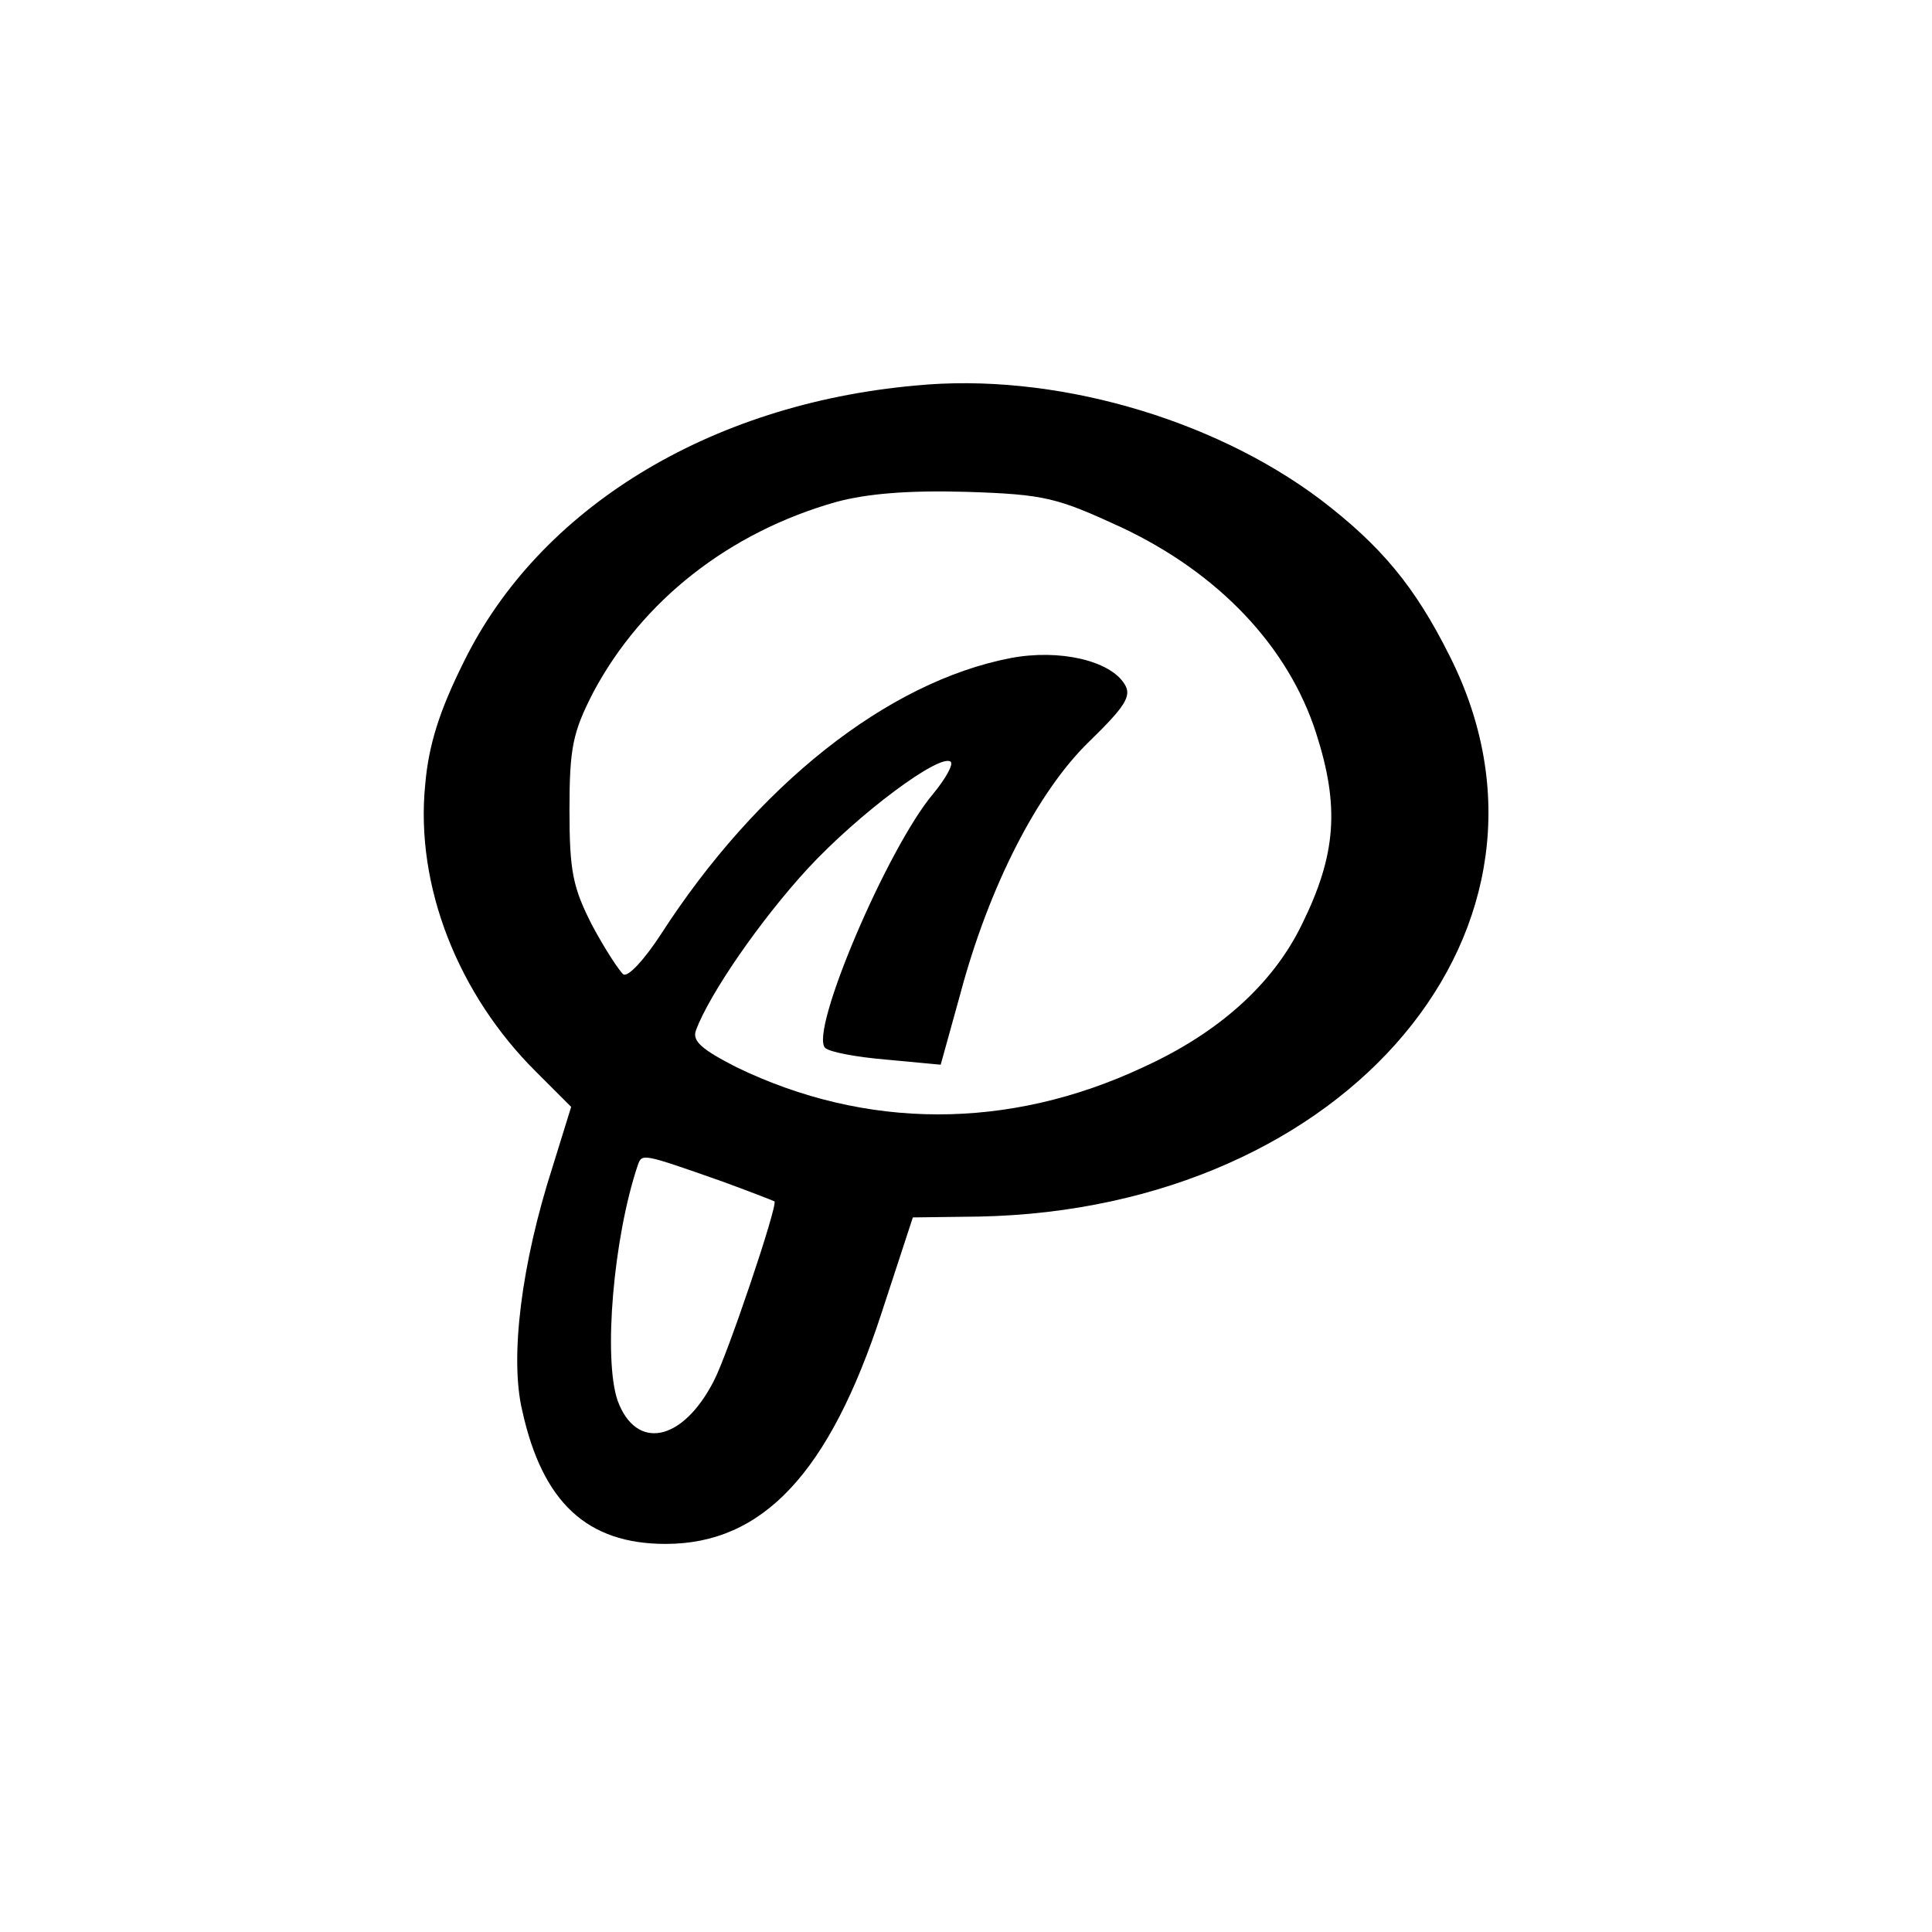
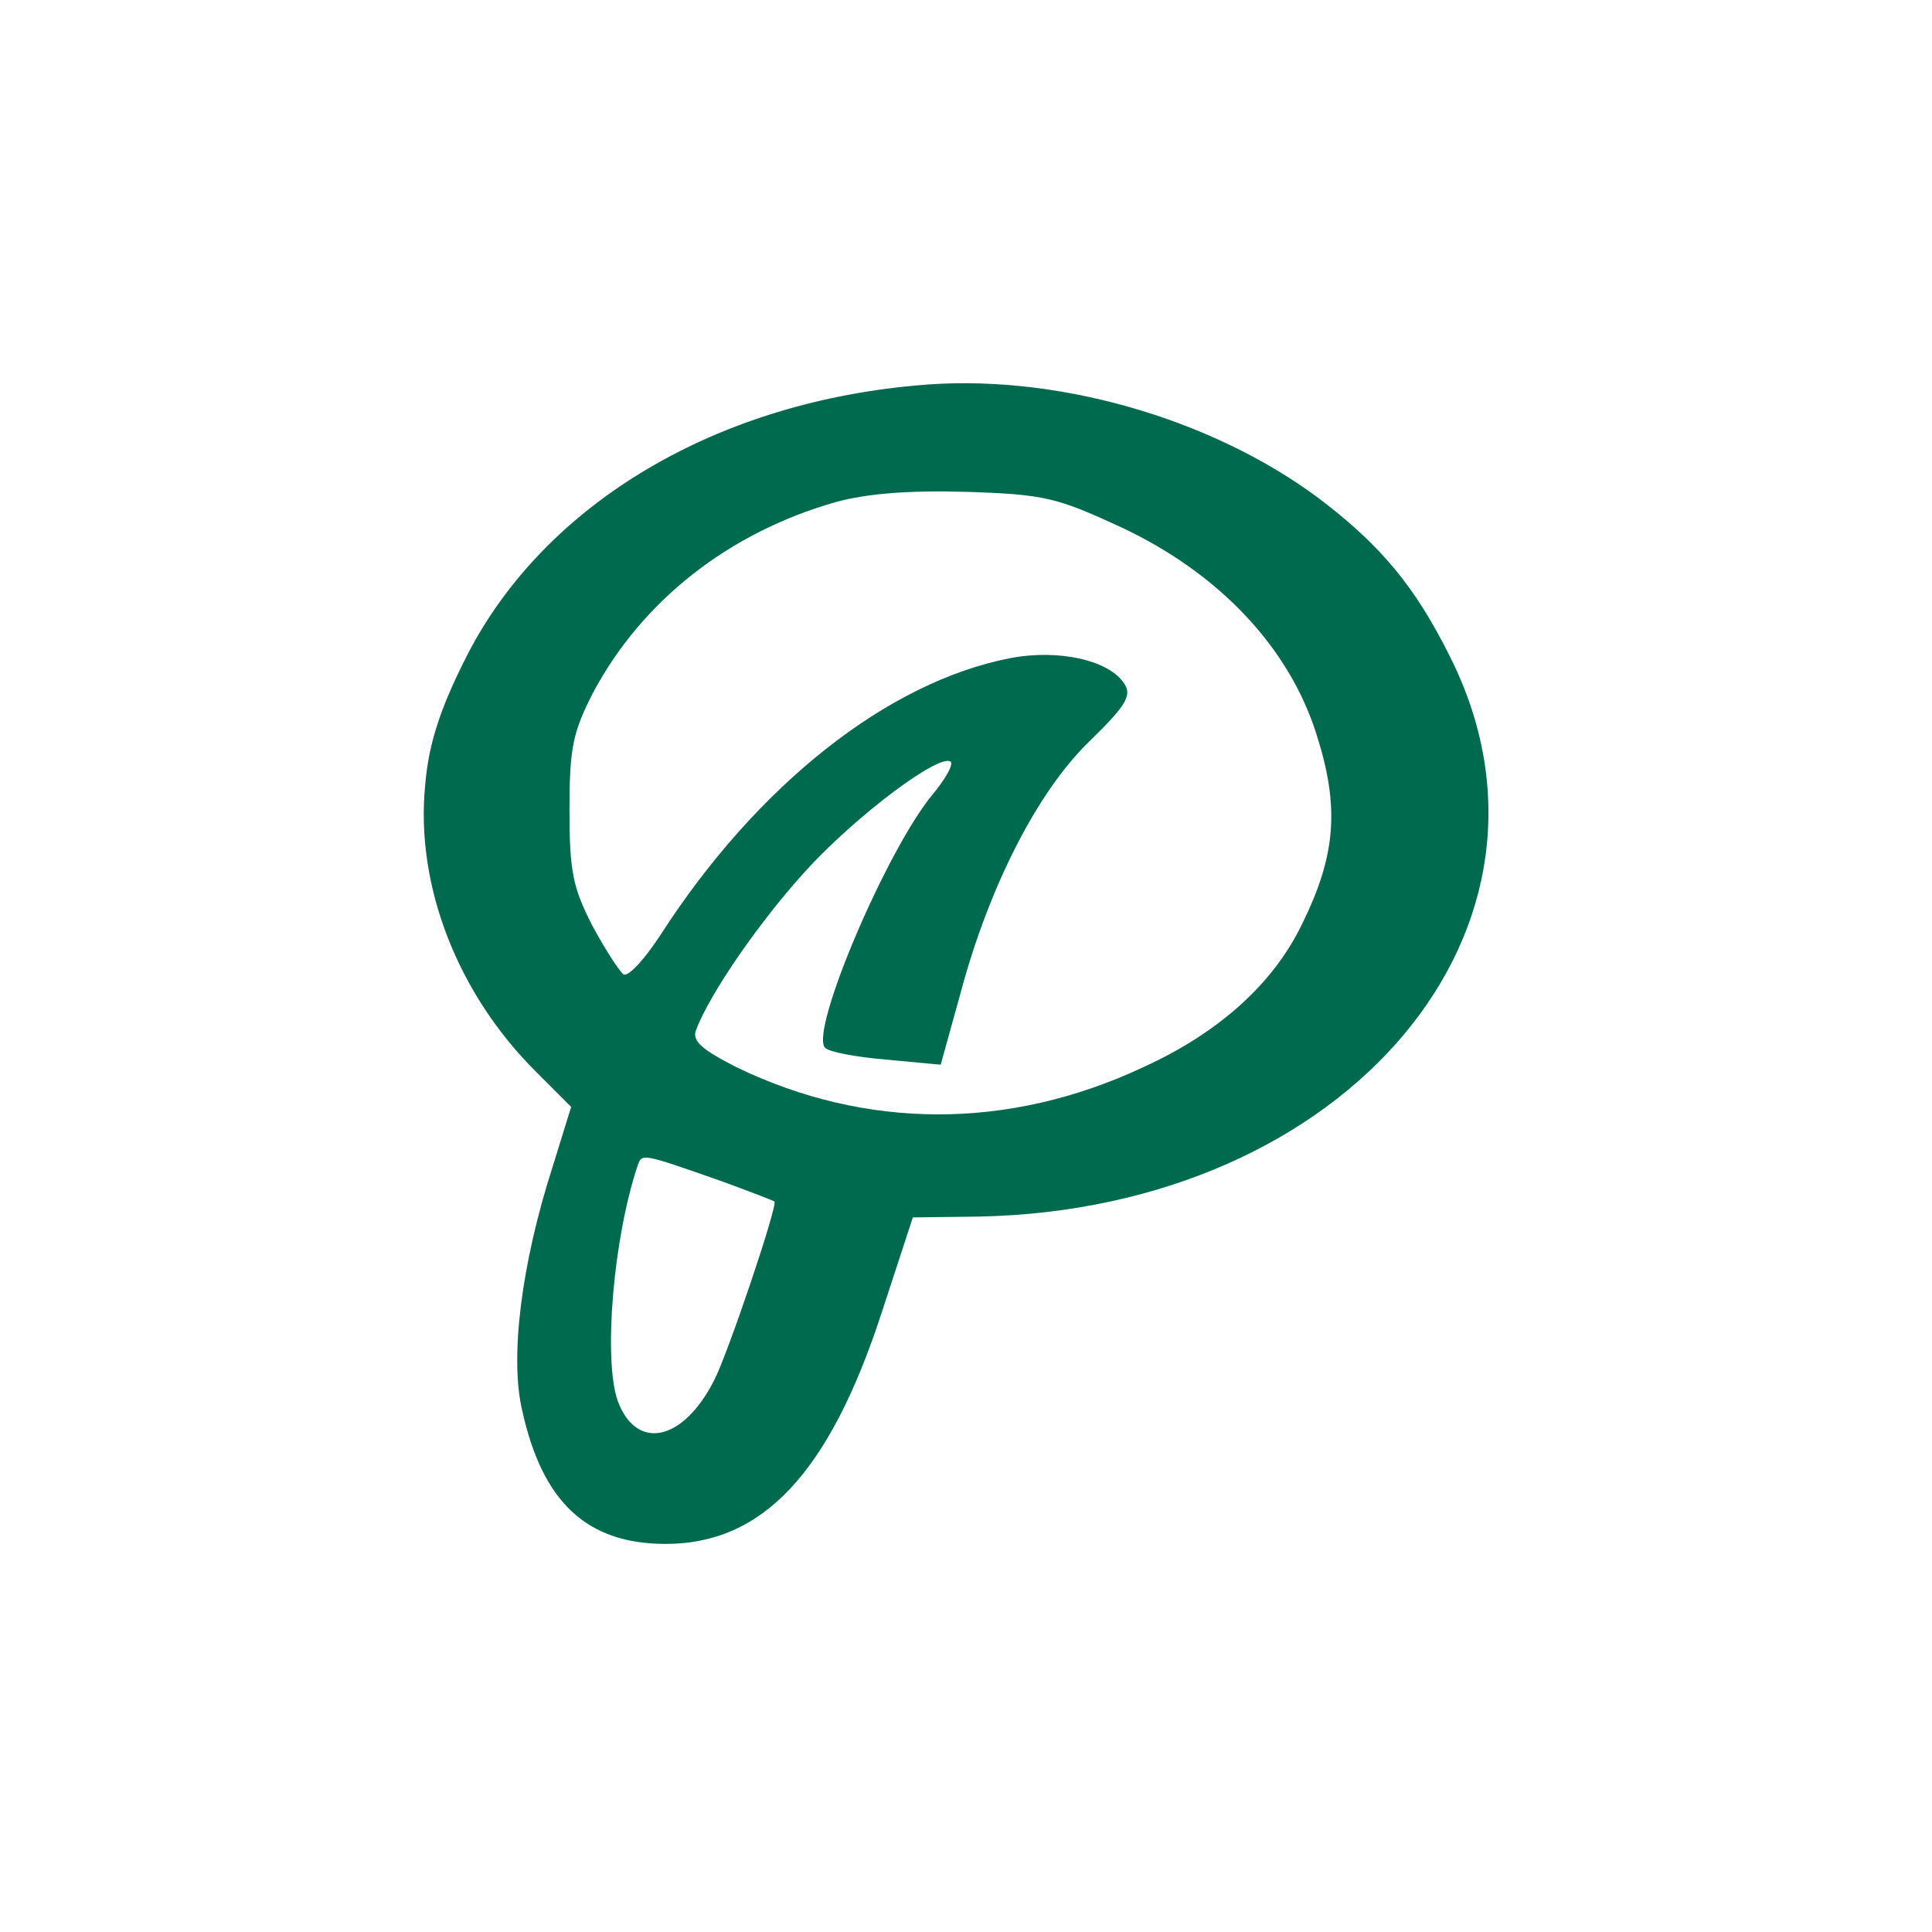
- <svg xmlns="http://www.w3.org/2000/svg" version="1.0" width="229pt" height="229pt" viewBox="0 0 229 229" preserveAspectRatio="xMidYMid meet">
-   <g transform="translate(0,229) scale(0.1,-0.1)" fill="#000000" stroke="none">
+ <svg xmlns="http://www.w3.org/2000/svg" version="1.0" width="229" height="229" viewBox="0 0 229 229" preserveAspectRatio="xMidYMid meet">
+   <g transform="translate(0,229) scale(0.1,-0.1)" fill="#006A4E" stroke="none">
    <path d="M1085 1833 c-245 -22 -446 -146 -535 -327 -29 -58 -42 -99 -46 -146 -12 -120 39 -249 132 -341 l41 -41 -22 -71 c-37 -115 -51 -226 -36 -289 24 -109 77 -158 170 -158 115 0 194 84 256 274 l37 113 79 1 c437 9 719 345 557 665 -41 82 -81 130 -153 185 -129 97 -318 151 -480 135z m244 -168 c115 -54 198 -141 231 -244 28 -87 24 -144 -17 -227 -34 -70 -98 -128 -188 -169 -160 -75 -329 -74 -482 0 -41 21 -53 31 -48 44 16 43 76 130 132 191 61 66 158 138 170 127 3 -4 -7 -21 -21 -38 -54 -64 -147 -282 -128 -301 5 -5 37 -11 73 -14 l64 -6 23 83 c34 128 92 241 153 300 42 41 51 54 42 68 -17 28 -77 42 -135 31 -146 -28 -301 -151 -415 -328 -19 -29 -38 -50 -44 -47 -5 4 -22 30 -37 58 -23 45 -27 64 -27 137 0 74 4 92 28 139 58 109 161 190 288 226 37 10 86 14 155 12 93 -3 107 -7 183 -42z m-474 -775 c33 -12 61 -23 63 -24 4 -5 -56 -183 -72 -213 -37 -72 -92 -83 -114 -23 -17 50 -5 193 24 279 5 14 5 14 99 -19z" />
  </g>
</svg>
